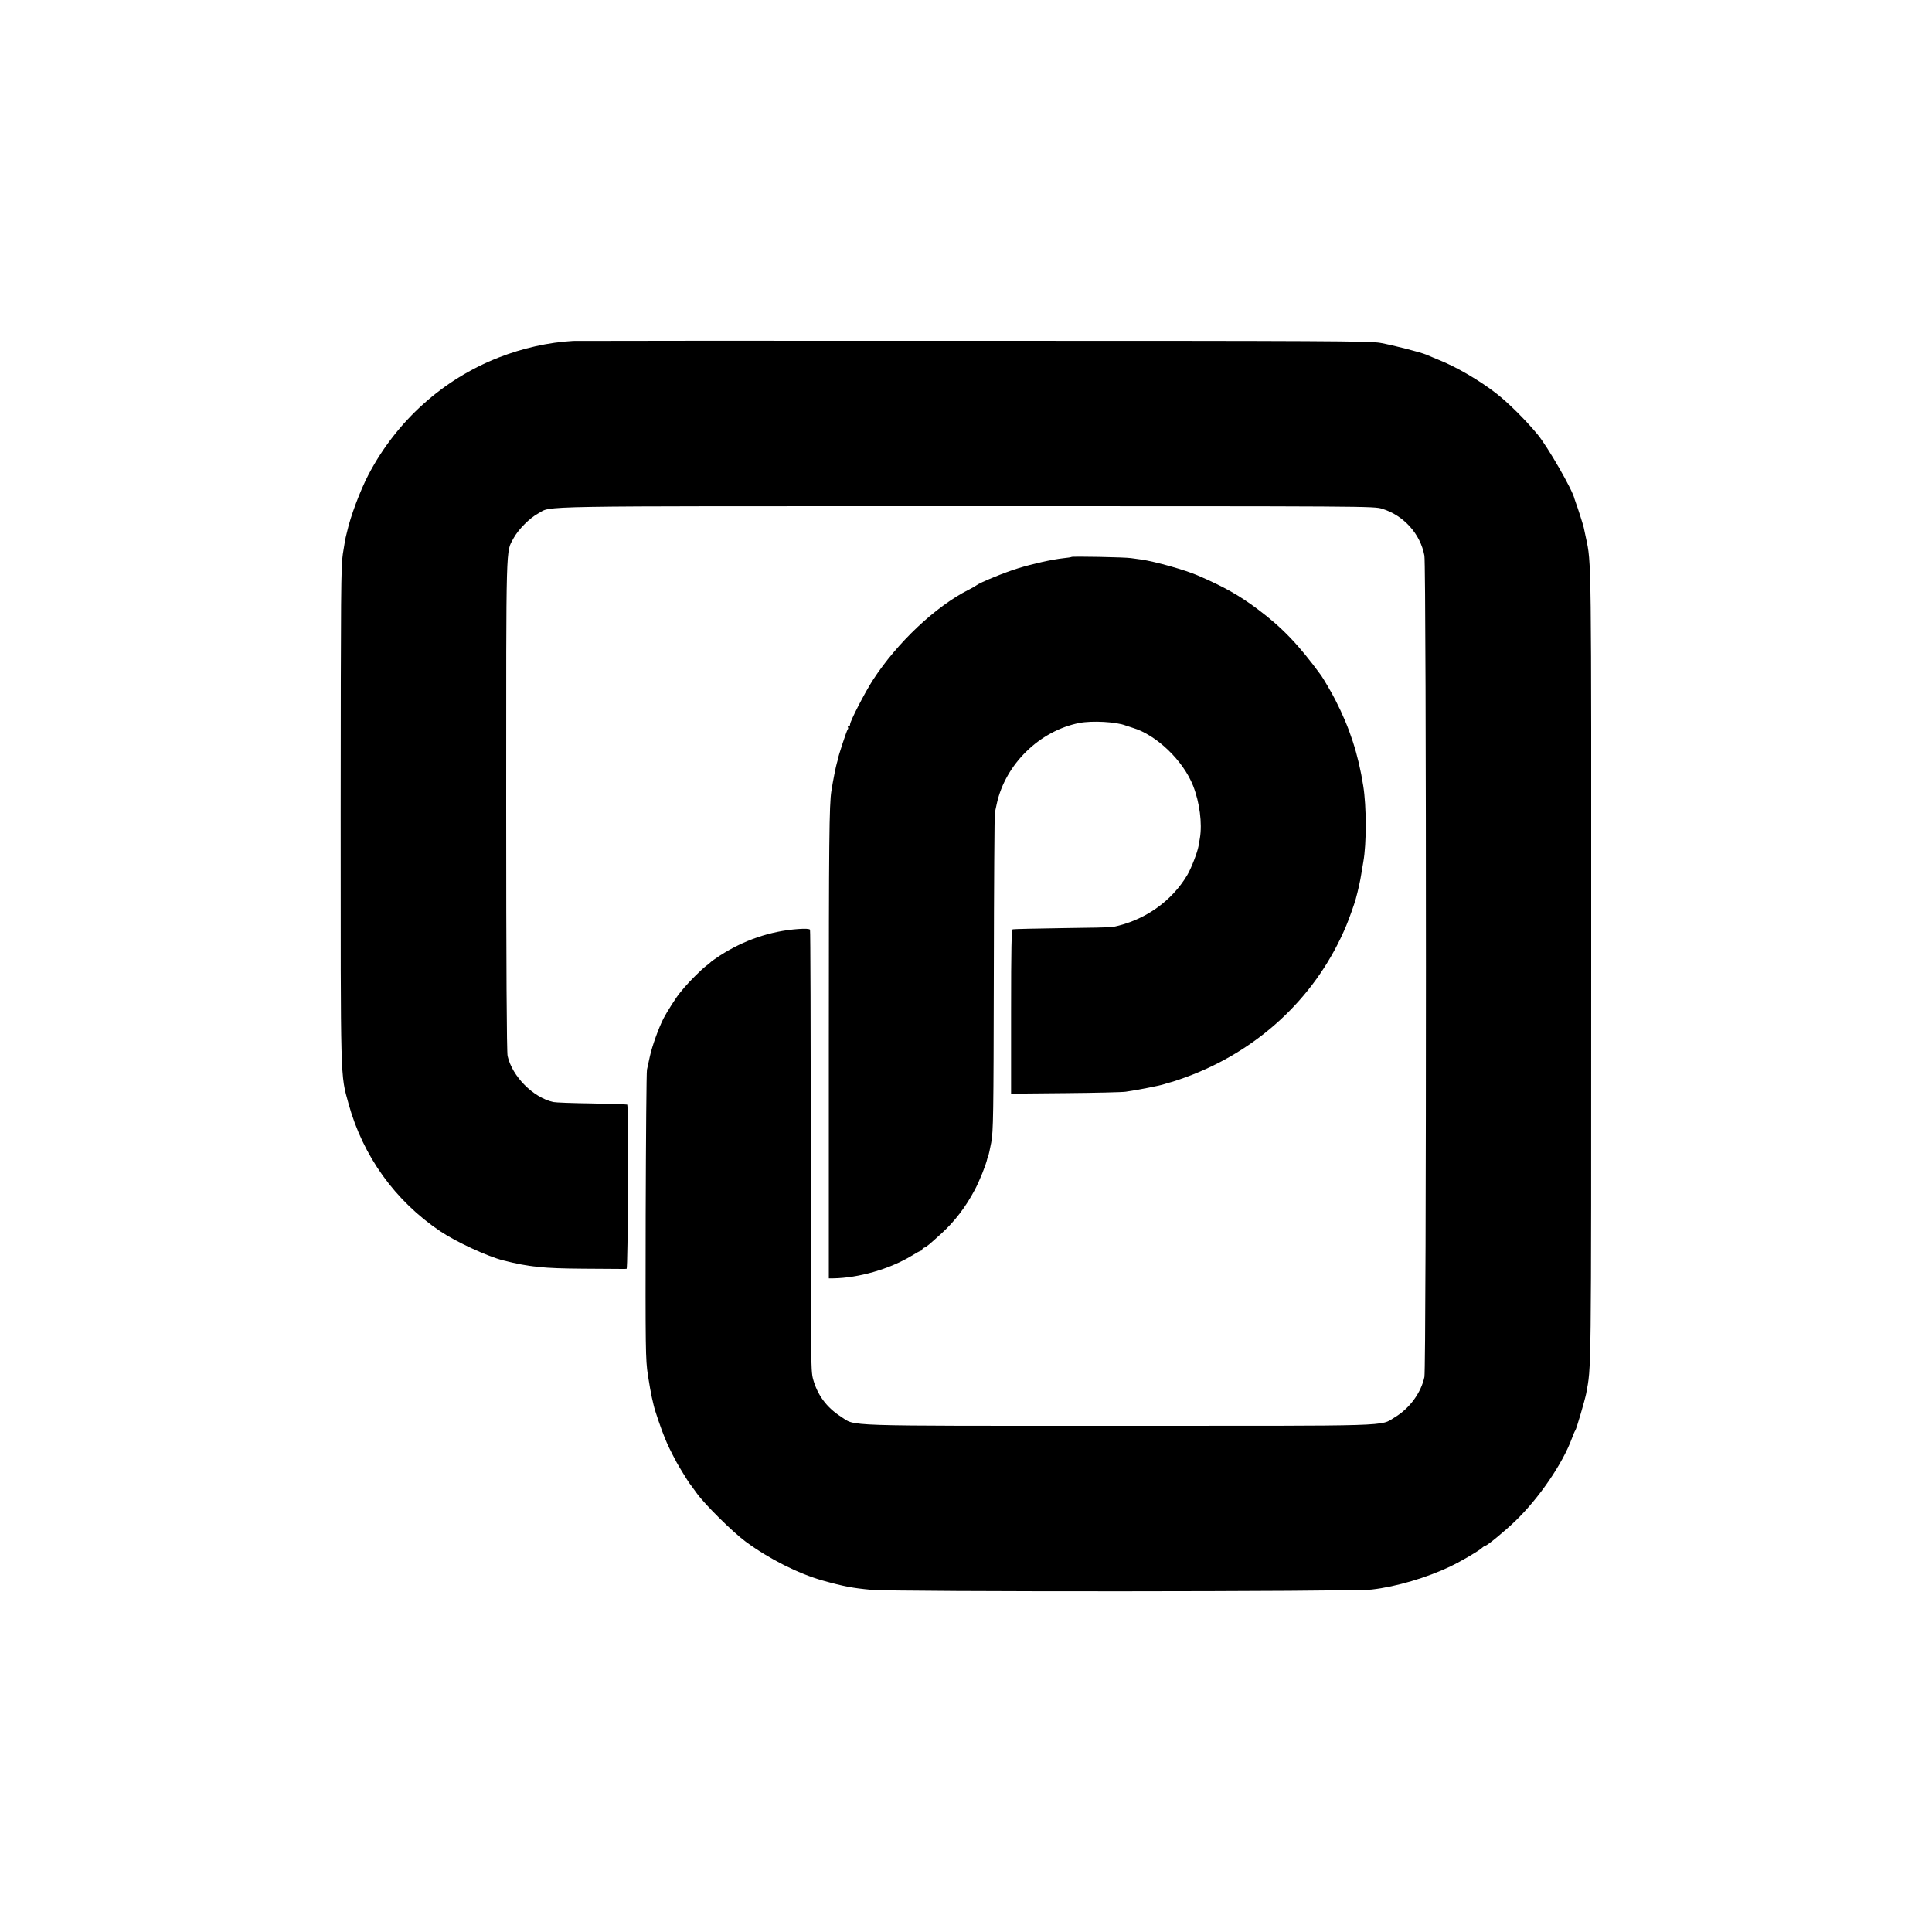
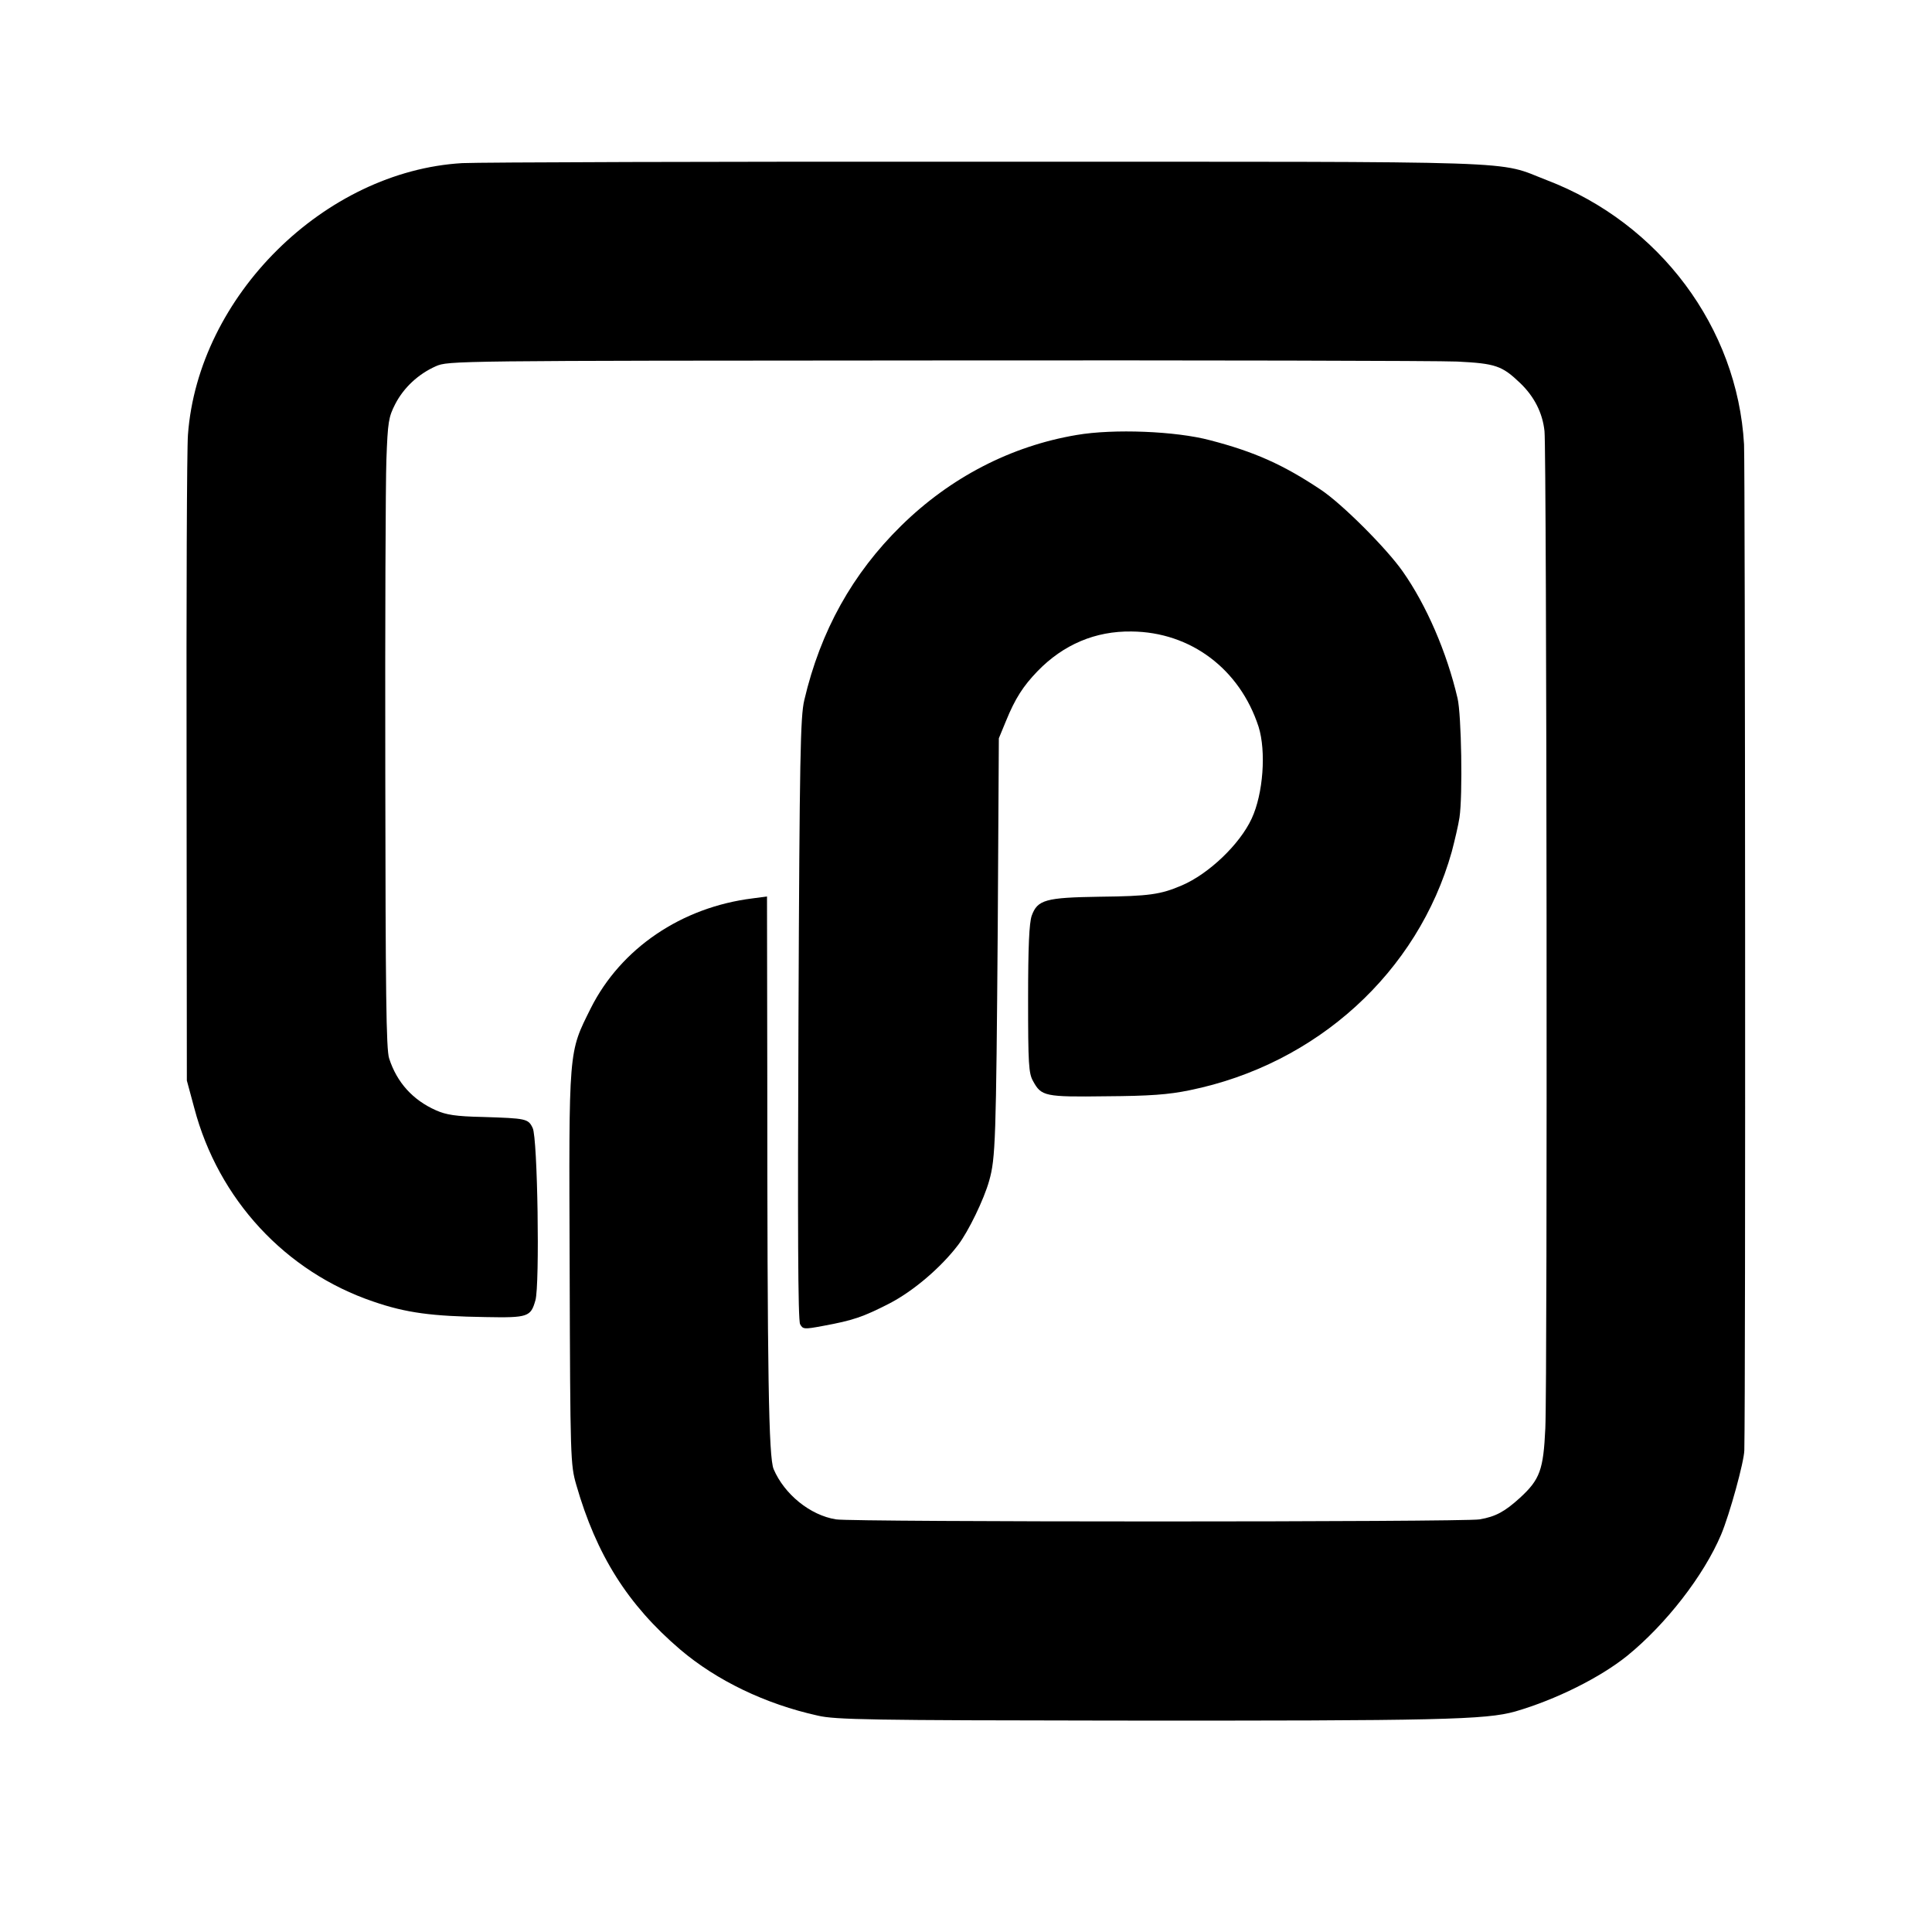
- <svg xmlns="http://www.w3.org/2000/svg" version="1.0" width="1500pt" height="1500pt" viewBox="0 0 1500 1500" preserveAspectRatio="xMidYMid meet">
-   <g transform="translate(0,1500) scale(0.1,-0.1)" fill="#000000" stroke="none">
-     <path d="M4450 12353 c-193 -11 -392 -56 -579 -129 -432 -169 -792 -493 -1010 -909 -64 -122 -140 -324 -167 -446 -2 -10 -7 -29 -10 -41 -3 -13 -13 -70 -22 -128 -15 -95 -16 -295 -17 -2025 0 -2106 -3 -2011 61 -2244 112 -407 361 -754 713 -991 122 -82 366 -195 489 -226 202 -51 310 -62 622 -64 157 -1 294 -2 305 -2 11 0 25 0 30 1 11 1 15 1264 5 1275 -3 2 -127 6 -275 9 -149 2 -283 7 -300 11 -157 36 -318 199 -354 357 -7 29 -11 702 -11 1949 0 2082 -3 1958 57 2071 37 68 125 157 192 193 112 60 -125 56 3322 56 3137 0 3166 0 3230 -20 167 -51 297 -195 328 -364 16 -85 16 -6301 0 -6377 -26 -123 -115 -244 -230 -313 -118 -71 30 -66 -2143 -66 -2191 0 -2039 -5 -2157 71 -113 73 -183 169 -217 294 -17 67 -18 142 -18 1773 1 937 -2 1709 -5 1714 -5 7 -37 9 -93 5 -215 -16 -421 -86 -608 -207 -34 -23 -65 -44 -68 -48 -3 -4 -21 -19 -40 -33 -33 -25 -126 -117 -167 -166 -10 -12 -25 -30 -34 -41 -27 -31 -104 -153 -128 -200 -38 -75 -88 -214 -105 -292 -9 -41 -19 -88 -23 -105 -4 -16 -8 -527 -10 -1135 -2 -1049 -1 -1112 17 -1235 11 -71 25 -150 31 -175 6 -25 12 -52 14 -60 9 -42 61 -193 87 -255 25 -61 40 -92 92 -190 12 -23 87 -145 98 -160 5 -5 29 -39 55 -75 65 -91 282 -305 382 -379 183 -135 408 -248 598 -302 164 -46 235 -59 376 -72 182 -17 3738 -15 3887 2 188 21 431 93 610 179 89 43 217 118 246 144 11 10 24 18 28 18 13 0 150 113 229 189 186 179 370 448 442 646 10 28 22 55 26 60 9 12 74 235 84 285 40 219 39 76 39 3310 1 3214 2 3135 -41 3335 -8 39 -16 75 -17 80 -7 29 -50 163 -59 185 -5 14 -11 31 -13 38 -14 67 -207 403 -288 501 -95 114 -227 245 -321 318 -129 100 -306 203 -440 257 -38 16 -83 34 -100 42 -48 20 -260 74 -359 92 -81 14 -416 16 -3156 16 -1686 1 -3085 0 -3110 -1z" />
-     <path d="M8319 10676 c-2 -2 -31 -7 -64 -10 -89 -10 -237 -43 -350 -78 -102 -31 -298 -111 -325 -133 -8 -6 -35 -22 -60 -34 -257 -130 -554 -410 -743 -701 -62 -96 -177 -319 -177 -344 0 -9 -5 -16 -12 -16 -6 0 -8 -3 -5 -7 4 -3 3 -11 -2 -17 -8 -10 -74 -210 -76 -231 -1 -5 -4 -19 -8 -31 -6 -18 -30 -136 -42 -214 -17 -104 -20 -393 -20 -1985 l0 -1800 35 0 c197 3 436 72 604 173 37 23 72 42 77 42 5 0 9 4 9 9 0 5 8 12 18 15 16 6 35 22 132 110 102 93 187 204 257 336 37 68 89 199 98 243 2 9 6 21 9 25 2 4 12 50 22 102 16 86 18 207 20 1315 1 671 5 1231 8 1245 3 14 10 45 15 70 67 307 332 566 641 627 99 19 287 9 360 -20 8 -3 33 -11 55 -18 184 -55 391 -254 468 -449 51 -130 72 -293 53 -407 -3 -18 -8 -46 -11 -63 -9 -49 -55 -169 -86 -222 -122 -207 -335 -356 -579 -405 -14 -3 -191 -7 -395 -9 -203 -3 -376 -7 -382 -9 -10 -3 -13 -141 -13 -640 l0 -636 423 4 c232 2 442 7 467 11 90 13 266 47 300 59 19 6 37 12 40 12 24 5 119 38 175 60 550 216 977 630 1198 1160 22 53 61 162 73 205 18 66 36 145 44 200 6 36 13 76 15 90 25 139 25 429 -1 590 -38 242 -105 449 -216 665 -27 54 -92 164 -110 190 -174 238 -303 373 -493 515 -144 108 -263 175 -465 262 -98 43 -334 109 -440 124 -25 3 -61 8 -80 11 -44 7 -455 15 -461 9z" />
+ <svg xmlns="http://www.w3.org/2000/svg" version="1.0" width="700pt" height="700pt" viewBox="0 0 700 700" preserveAspectRatio="xMidYMid meet">
+   <g transform="translate(0,700) scale(0.1,-0.1)" fill="#000000" stroke="none">
+     <path d="M1675 6409 c-499 -29 -957 -482 -994 -984 -4 -49 -6 -596 -5 -1215 l1 -1125 27 -100 c87 -330 330 -593 649 -701 119 -41 212 -53 406 -56 155 -3 164 1 181 61 16 56 8 589 -10 624 -16 34 -24 35 -180 40 -99 2 -134 8 -170 24 -84 37 -142 101 -170 188 -11 32 -13 239 -14 1030 -1 545 1 1058 4 1140 5 137 8 154 32 201 31 60 84 109 147 137 46 20 60 20 1811 21 971 1 1821 -1 1890 -4 139 -7 162 -15 228 -78 51 -49 81 -108 88 -174 8 -71 11 -3447 3 -3613 -7 -150 -19 -185 -92 -252 -55 -50 -88 -68 -146 -78 -58 -10 -2273 -10 -2332 0 -94 15 -187 91 -226 182 -18 44 -23 335 -23 1436 l-1 639 -52 -7 c-258 -32 -477 -181 -586 -397 -82 -165 -80 -139 -77 -943 2 -693 3 -712 24 -785 73 -254 186 -434 377 -597 132 -112 308 -197 498 -239 63 -15 193 -17 1077 -18 1180 -1 1343 3 1450 33 148 43 308 123 406 202 140 114 277 290 340 439 31 74 83 263 84 305 5 215 3 3557 -1 3645 -24 423 -306 801 -714 957 -187 72 -29 67 -2025 67 -987 1 -1844 -2 -1905 -5z" />
+     <path d="M3901 5424 c-238 -40 -458 -154 -636 -329 -176 -173 -292 -380 -351 -632 -14 -60 -17 -198 -21 -1154 -3 -749 -2 -1093 6 -1107 10 -18 14 -19 83 -6 109 20 144 32 240 81 87 45 187 130 250 213 37 49 93 164 112 232 23 81 25 147 31 913 l4 690 26 63 c33 81 62 126 114 180 94 97 210 146 341 144 214 -2 392 -136 460 -345 28 -89 17 -243 -25 -333 -43 -93 -155 -200 -253 -242 -77 -33 -118 -39 -298 -41 -196 -3 -225 -11 -246 -69 -9 -27 -13 -110 -13 -302 0 -234 2 -269 18 -297 30 -55 42 -58 265 -55 158 1 226 6 303 22 460 94 826 427 949 864 11 42 24 97 28 124 12 80 7 373 -7 432 -39 167 -113 338 -199 460 -59 84 -220 245 -297 296 -135 90 -239 137 -401 179 -124 33 -349 42 -483 19z" />
  </g>
</svg>
